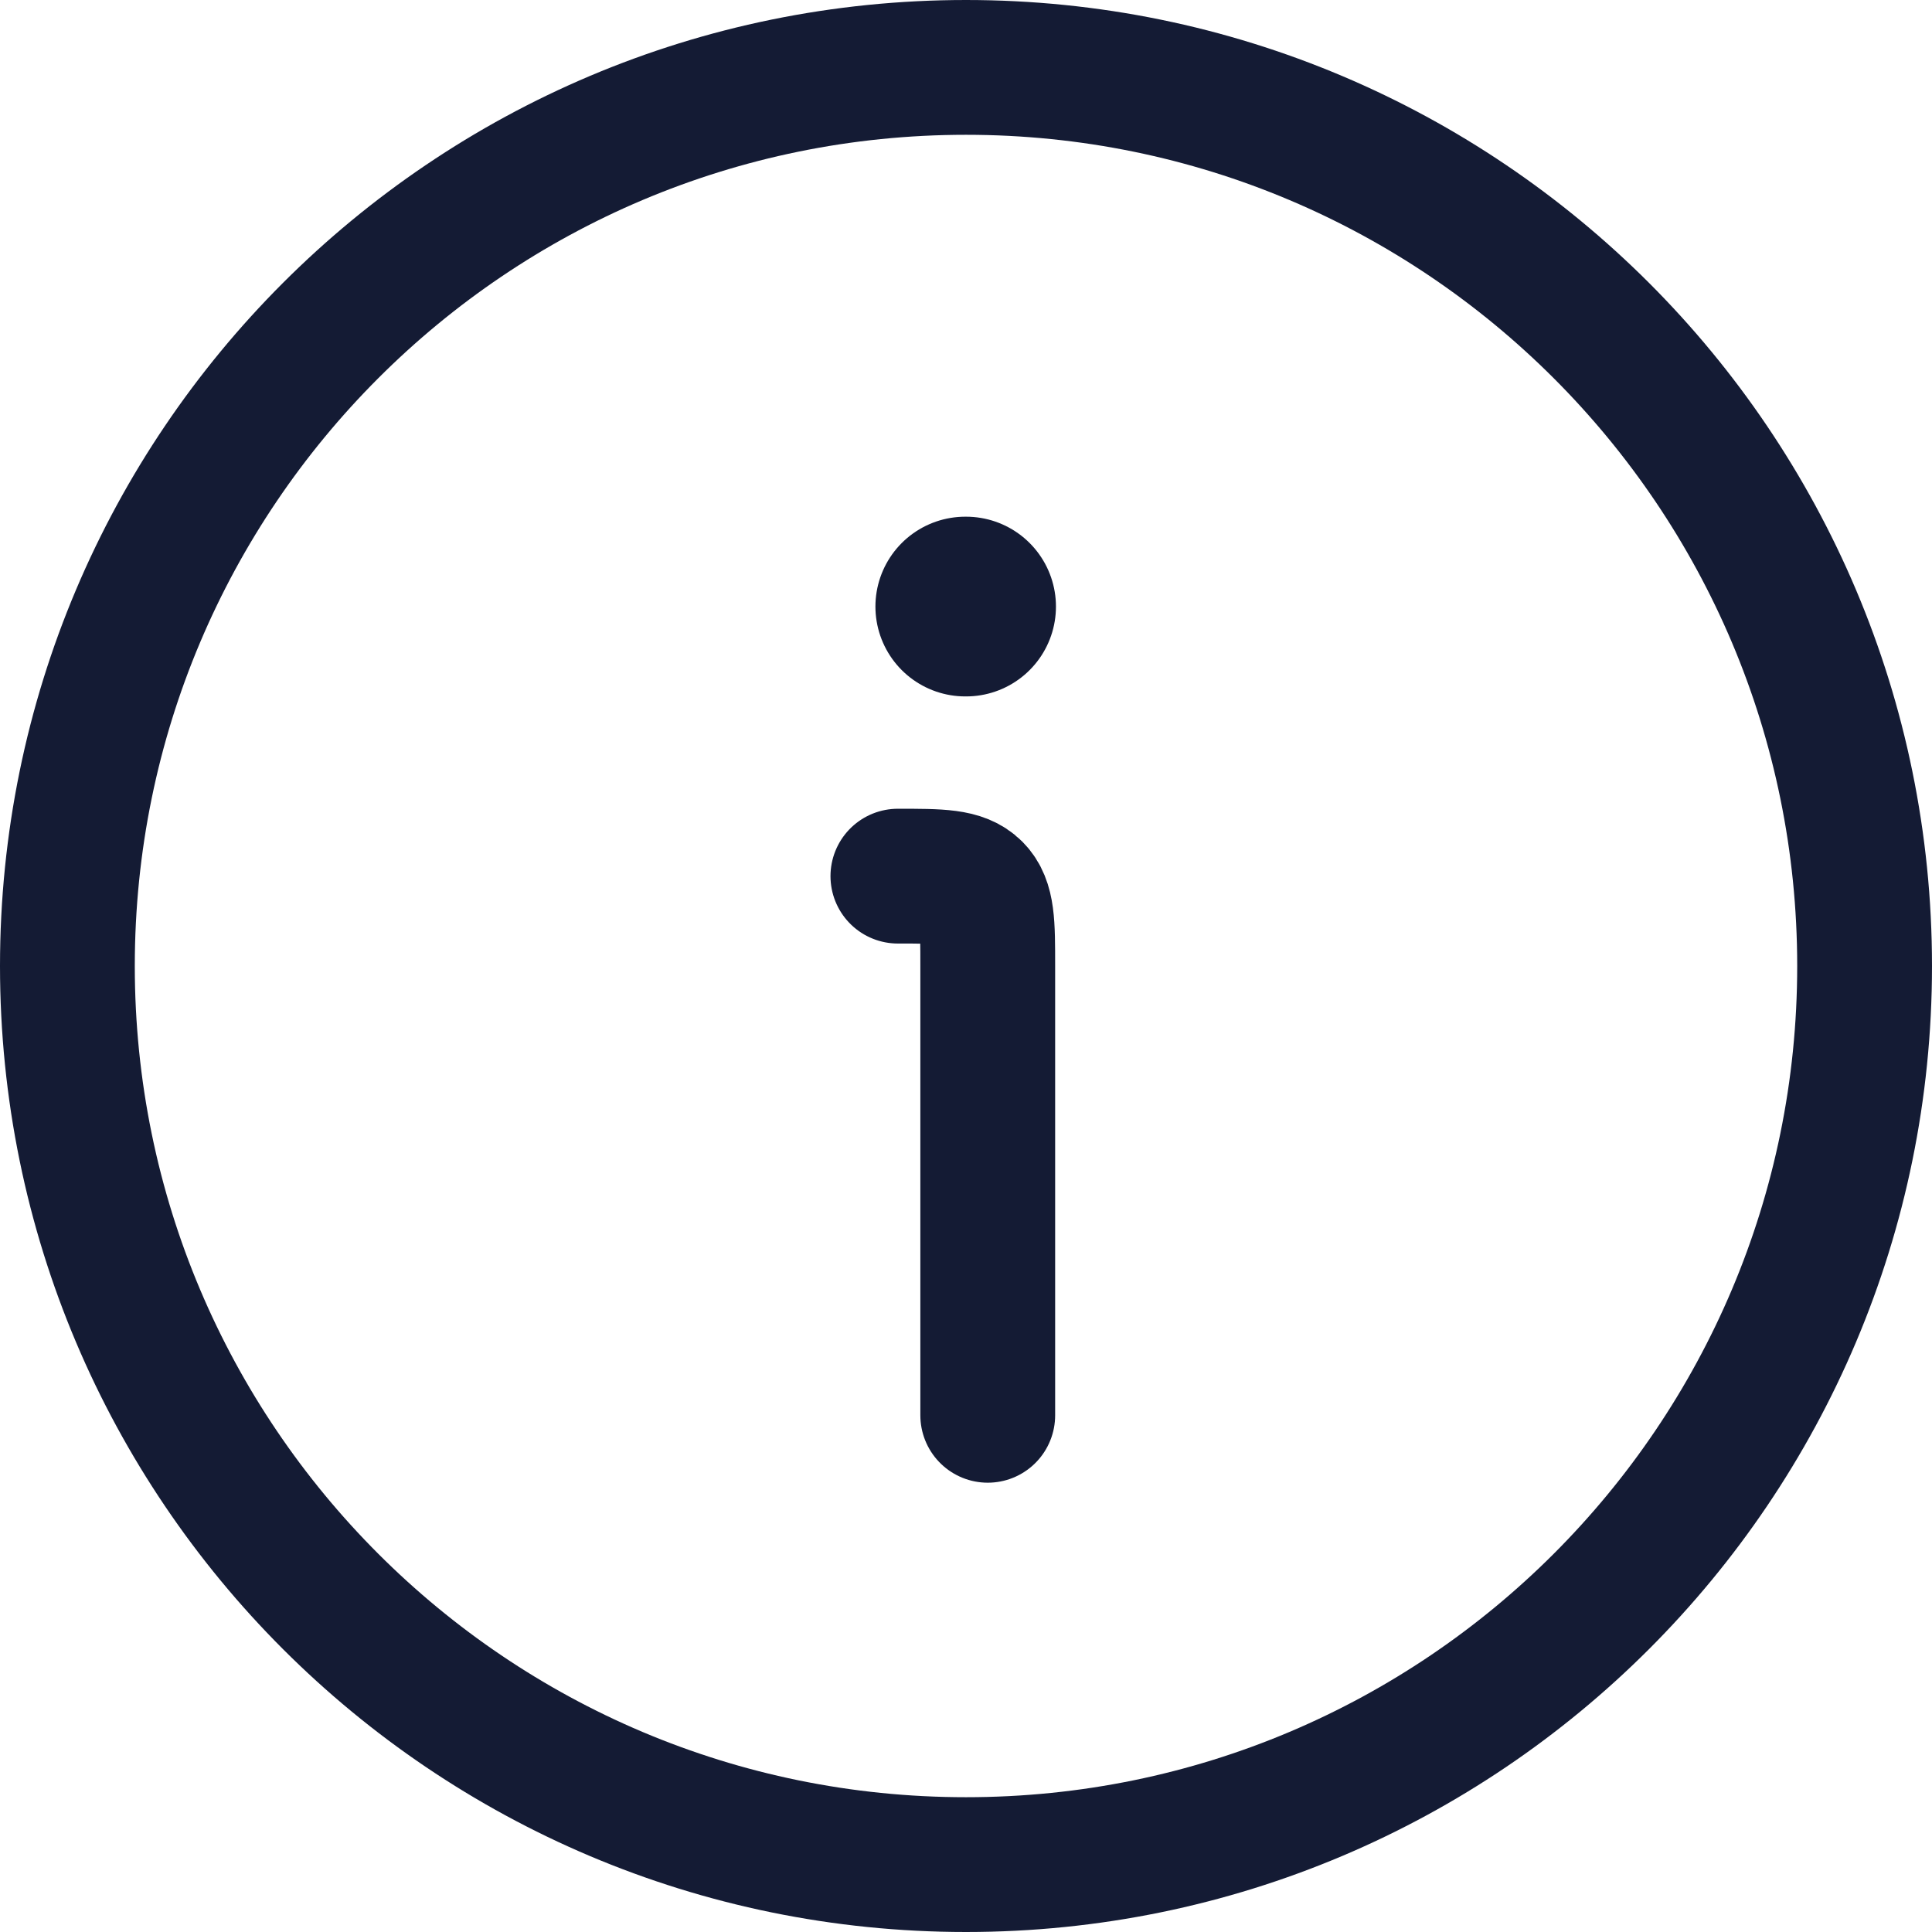
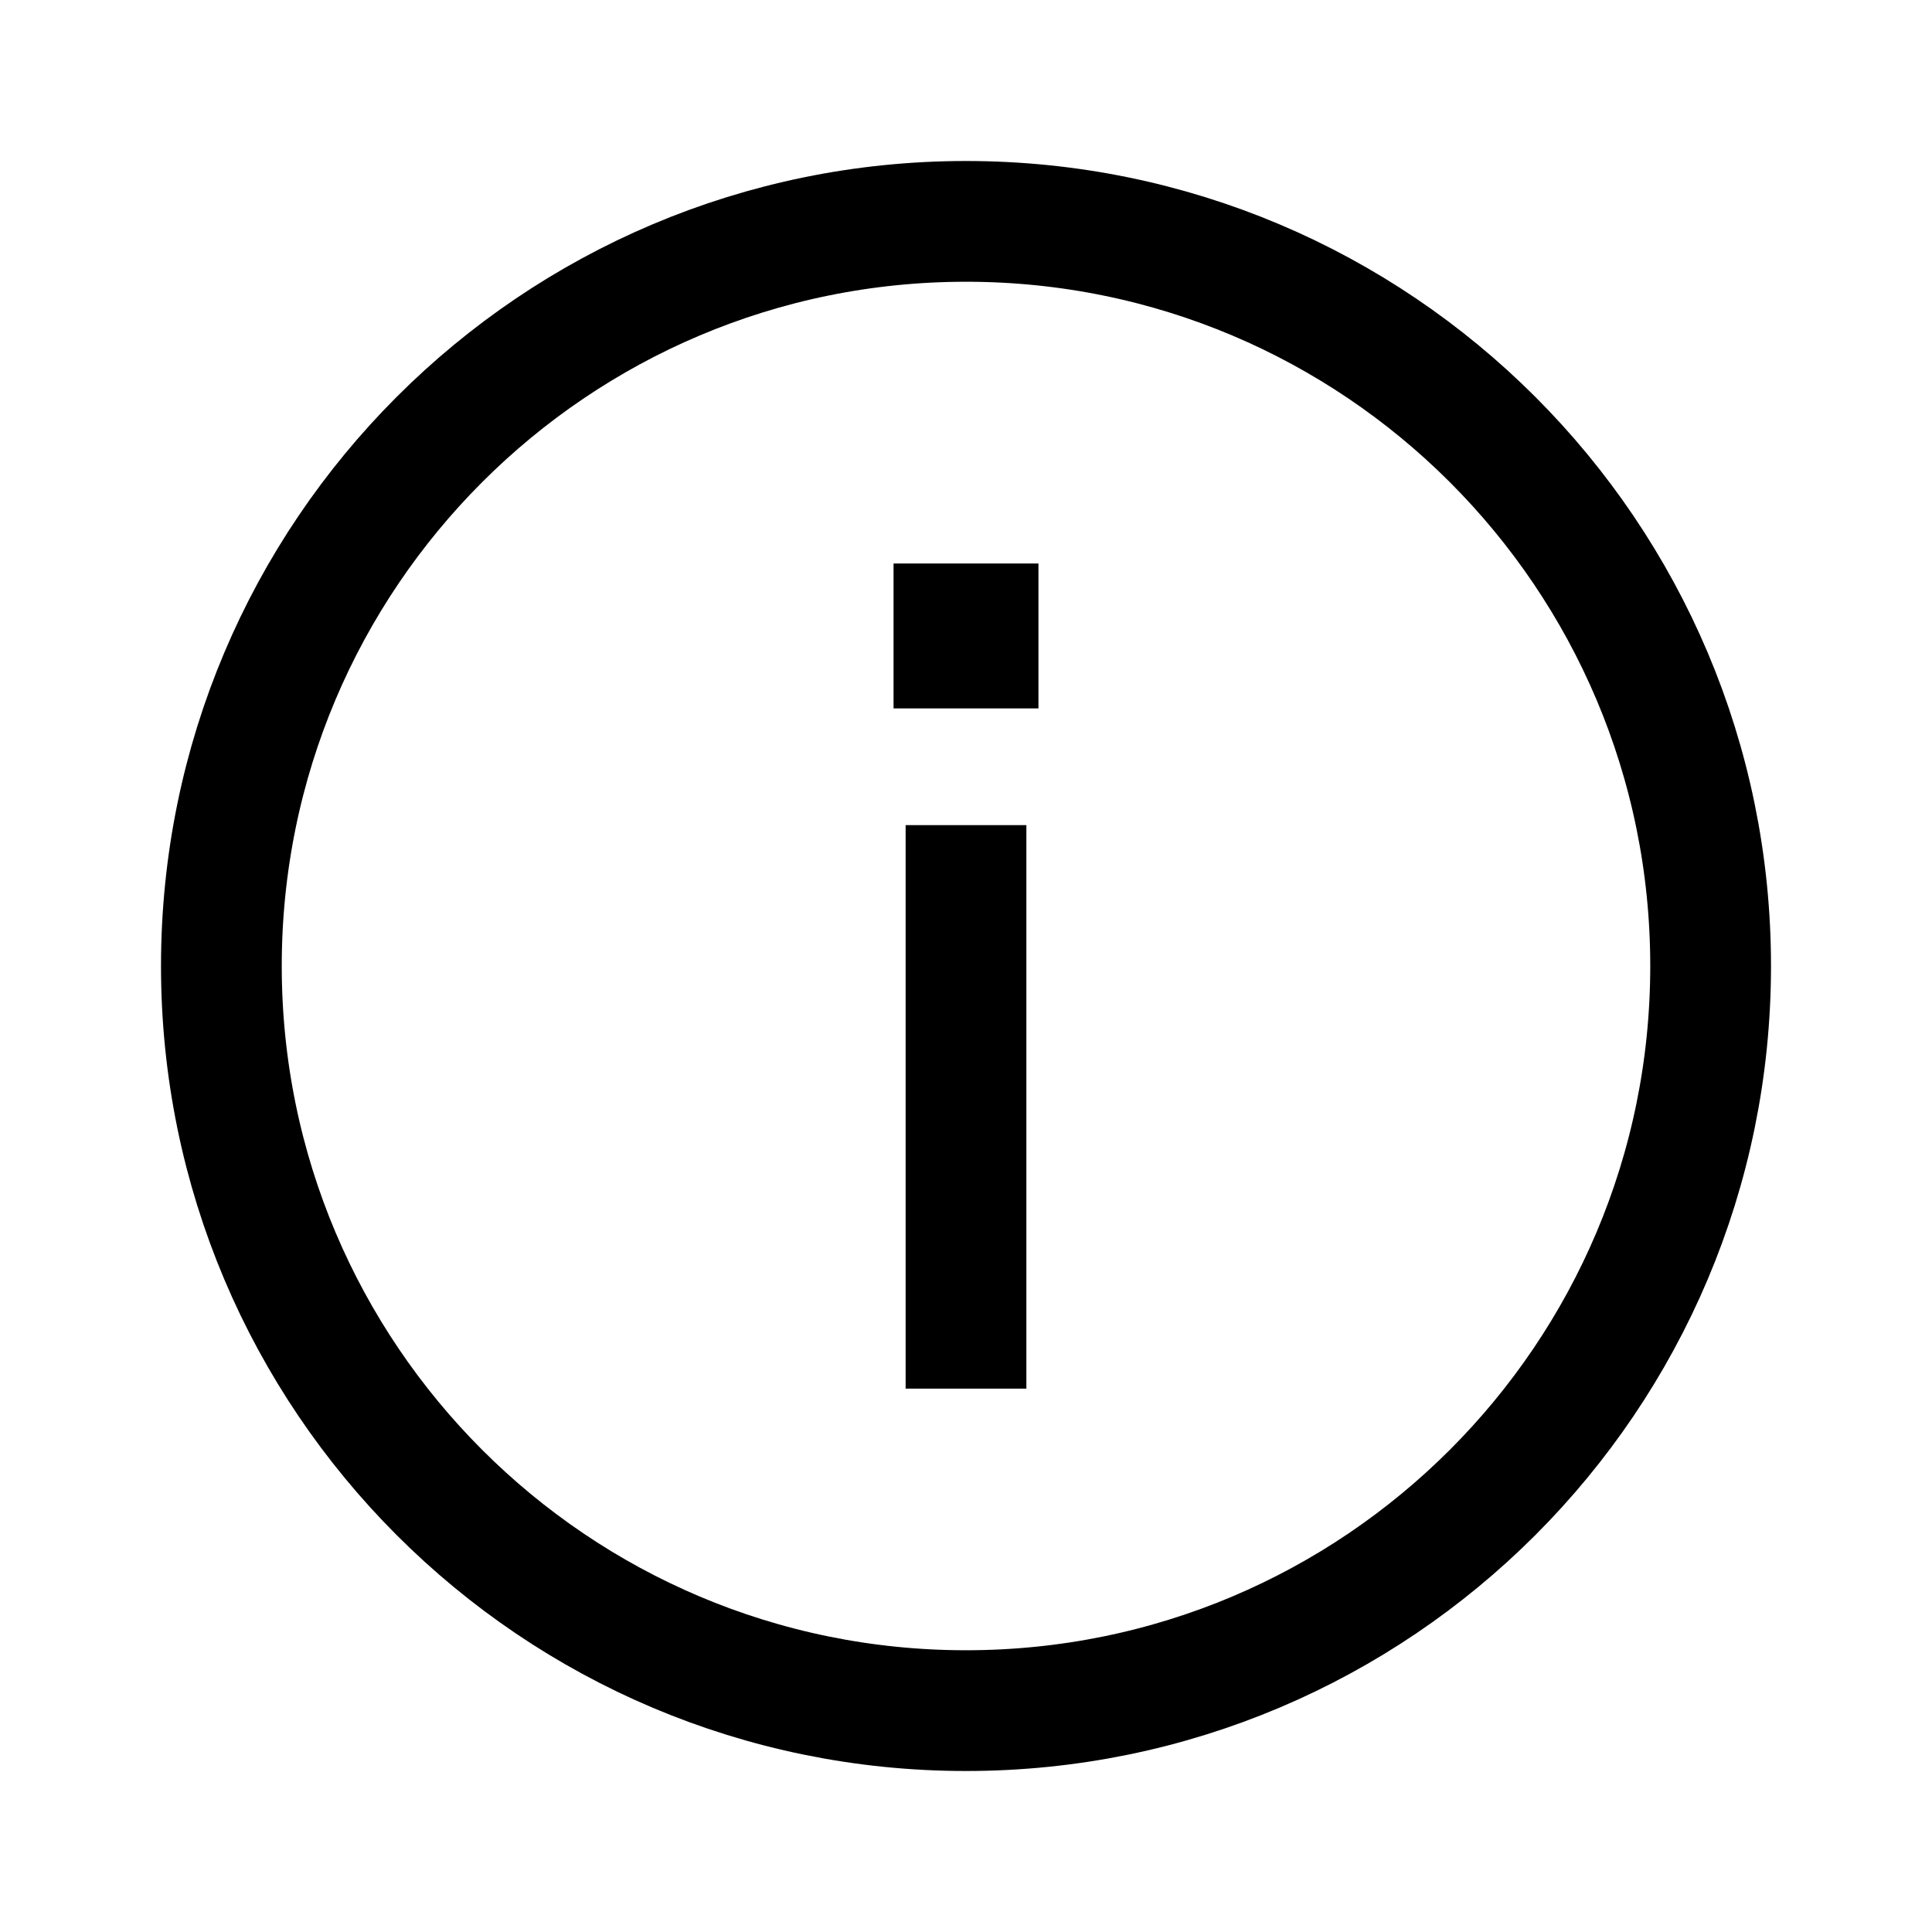
- <svg xmlns="http://www.w3.org/2000/svg" preserveAspectRatio="none" overflow="visible" style="display: block;" width="21.5" height="21.5" viewBox="0 0 21.5 21.5" fill="none">
-   <g id="elements">
-     <path id="Ellipse 1334" d="M20.75 10.75C20.75 5.227 16.273 0.75 10.75 0.75C5.227 0.75 0.75 5.227 0.75 10.75C0.75 16.273 5.227 20.75 10.75 20.75C16.273 20.75 20.75 16.273 20.75 10.75Z" stroke="#141B34" stroke-width="1.5" />
-     <path id="Vector 2612" d="M10.992 15.75V10.75C10.992 10.279 10.992 10.043 10.846 9.896C10.699 9.75 10.464 9.75 9.992 9.75" stroke="#141B34" stroke-width="1.5" stroke-linecap="round" stroke-linejoin="round" />
-     <path id="Vector" d="M10.742 6.75H10.751" stroke="#141B34" stroke-width="2" stroke-linecap="round" stroke-linejoin="round" />
-   </g>
+ <svg xmlns="http://www.w3.org/2000/svg" width="24" height="24" viewBox="0 0 24 24" fill="none" stroke="#000" stroke-width="1.5">
+   <circle cx="12" cy="12" r="9.25" />
+   <path d="M12 11V16.5" stroke-linecap="square" />
+   <path d="M12.9 7H11.1V8.8H12.9Z" fill="#000" stroke="none" />
</svg>
